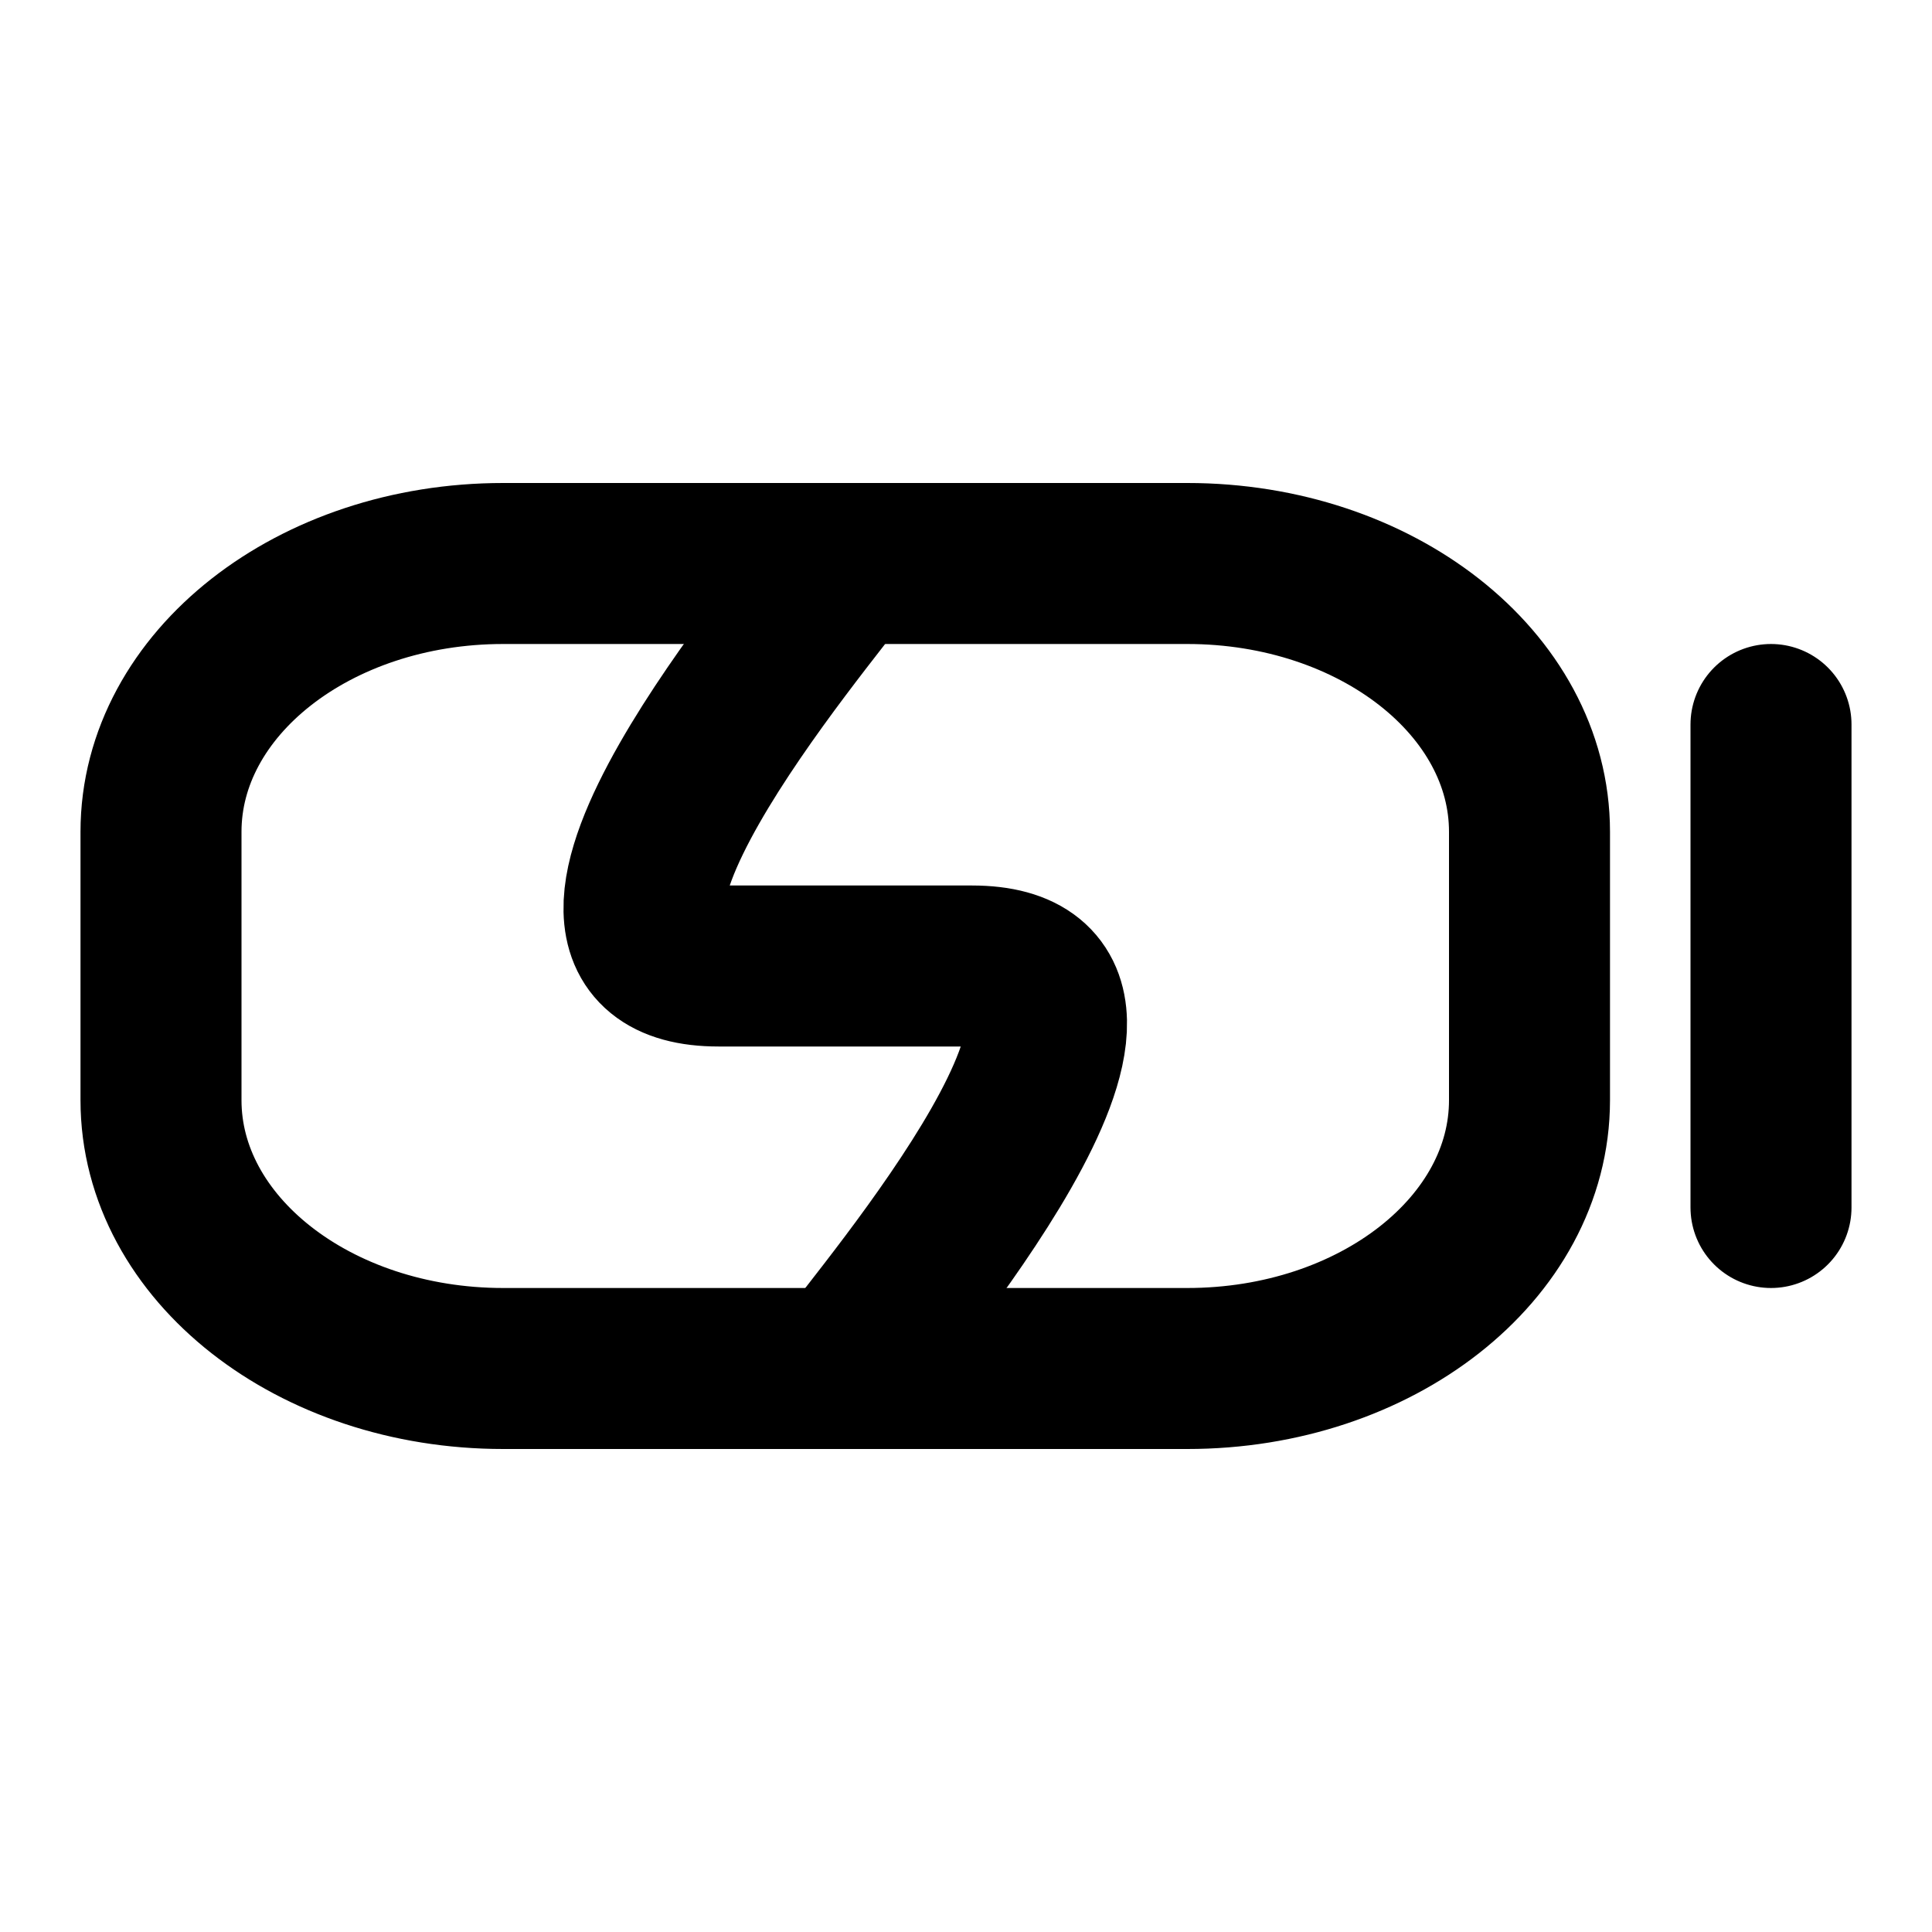
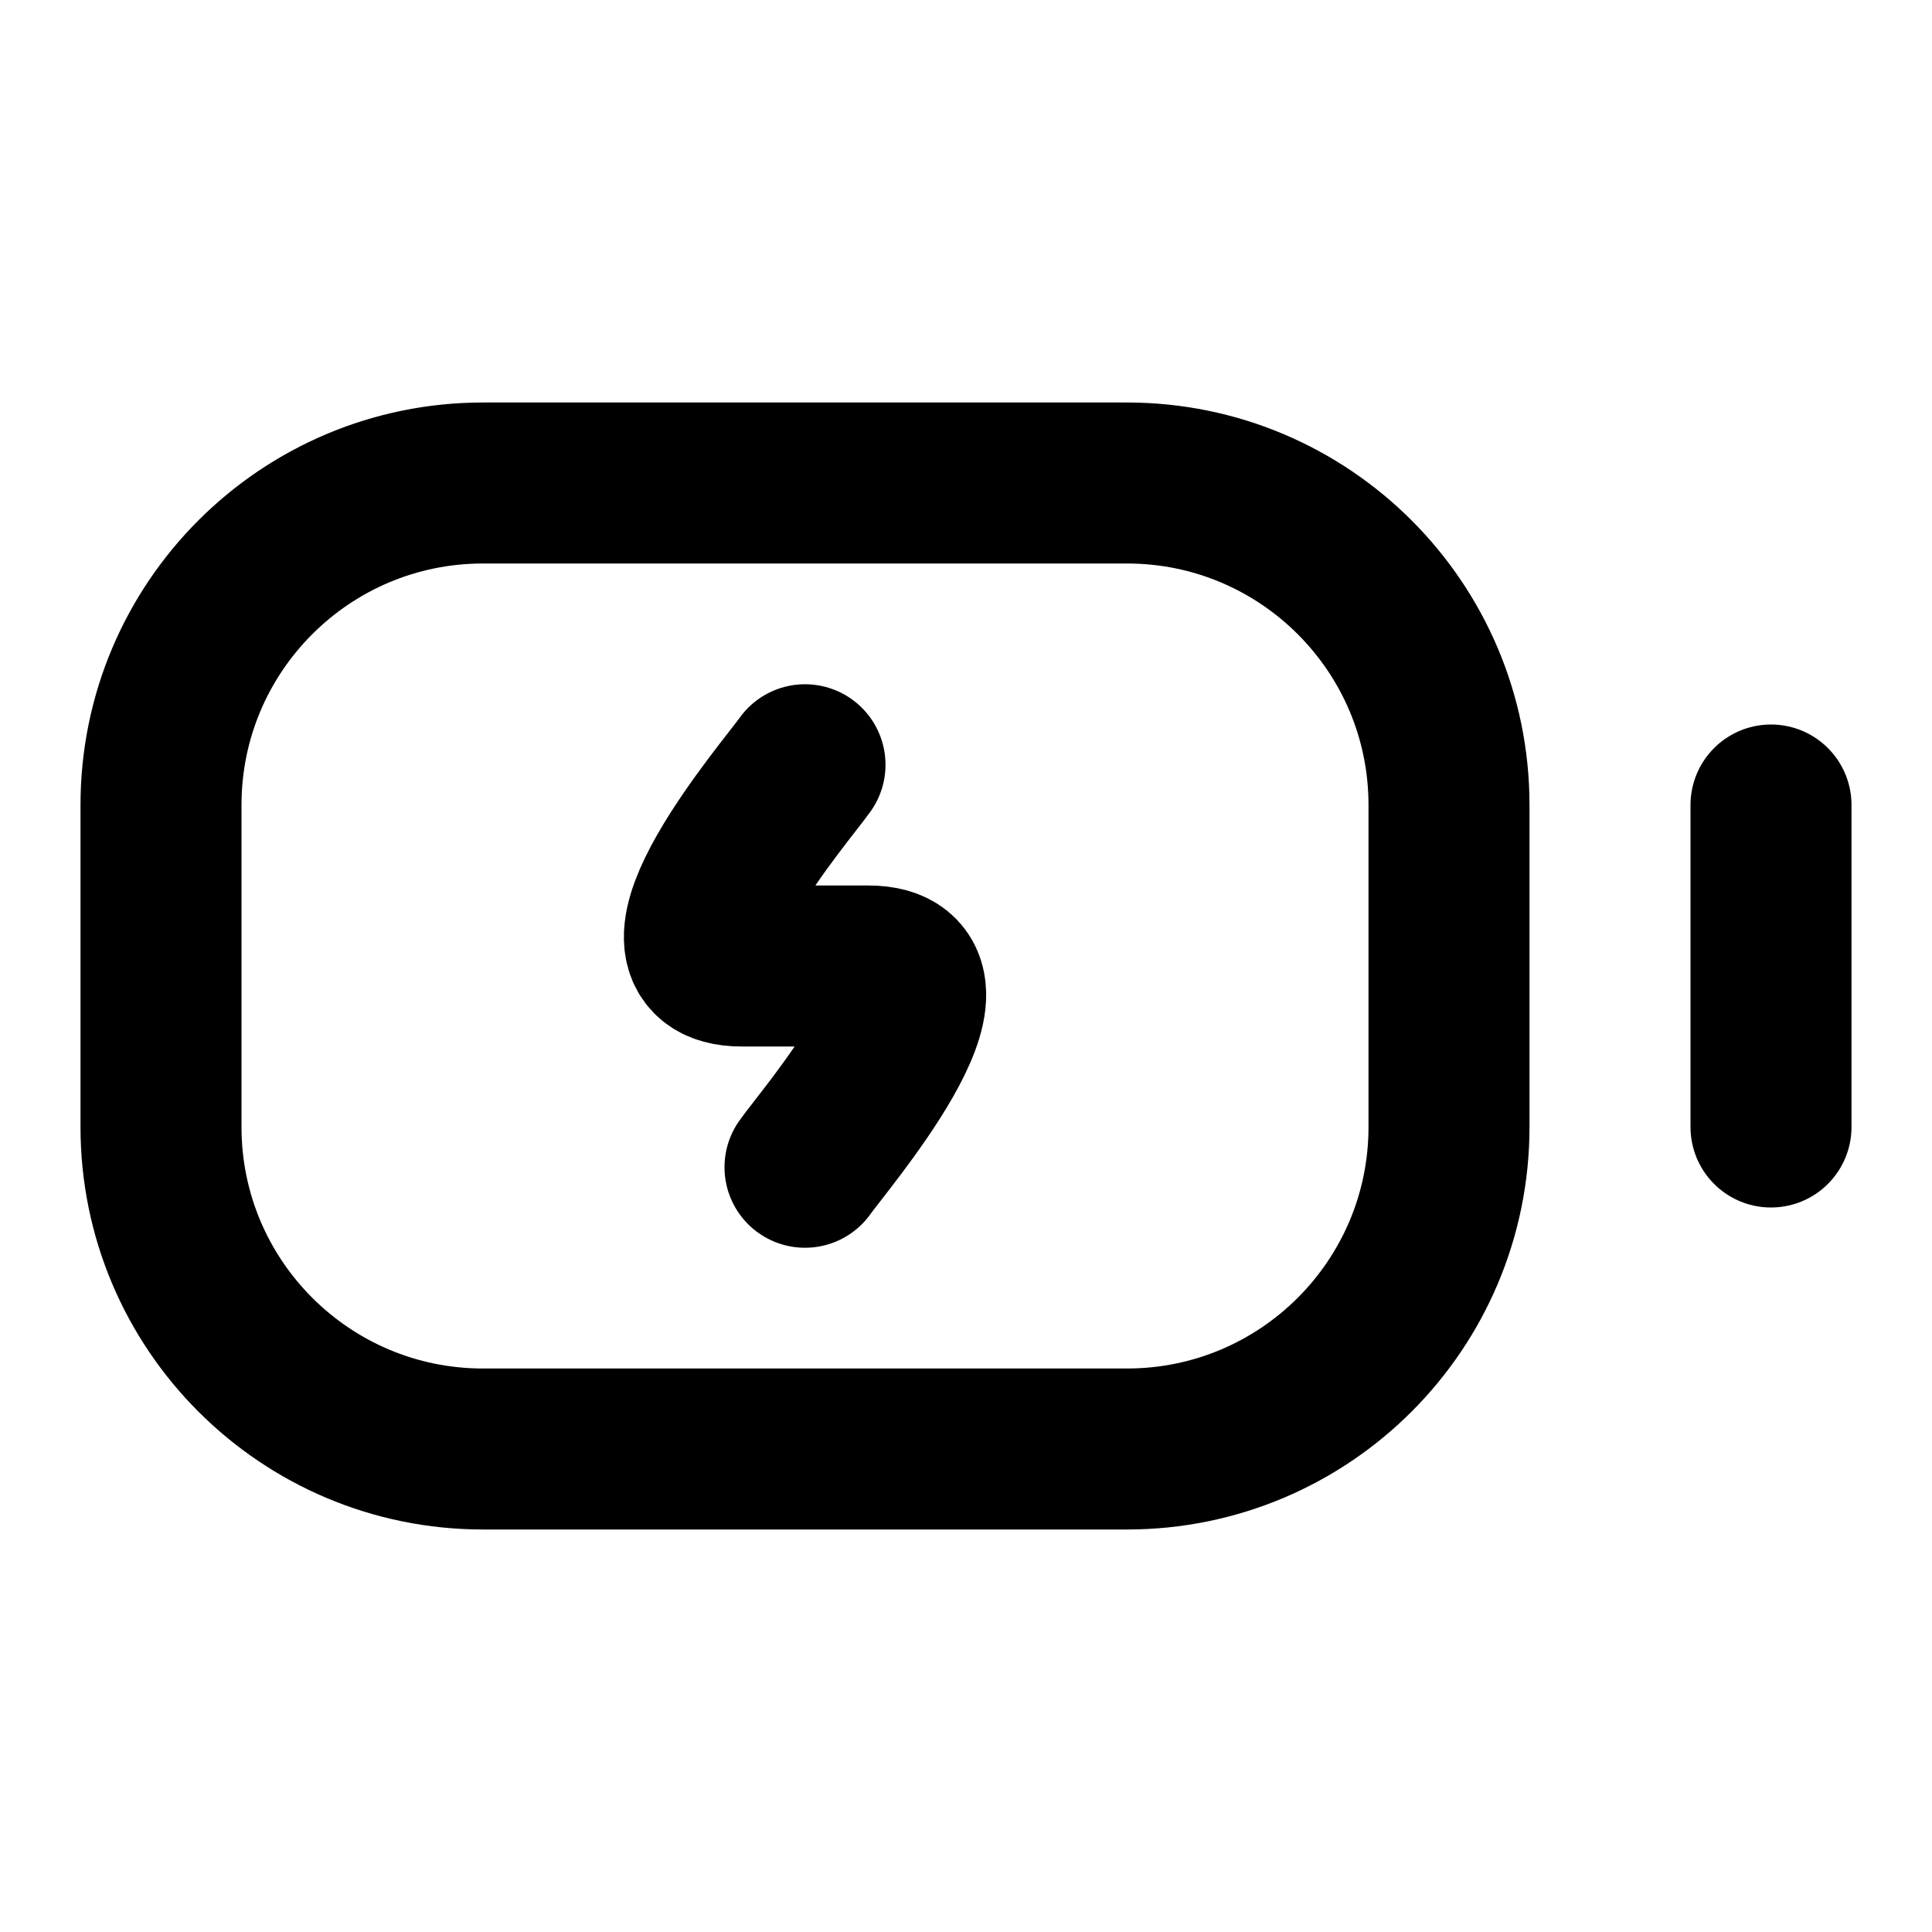
<svg xmlns="http://www.w3.org/2000/svg" width="24" height="24" viewBox="0 0 24 24" fill="none" stroke="currentColor" stroke-width="2" stroke-linecap="round" stroke-linejoin="round">
-   <path d="M6.25 17h8.5c2.347 0 4.25-1.492 4.25-3.333v-3.334C19 8.493 17.097 7 14.75 7h-8.5C3.903 7 2 8.492 2 10.333v3.334C2 15.507 3.903 17 6.25 17M22 15V9" />
-   <path d="M10.5 7c-.44.63-4.204 5-1.575 5h3.15c2.63 0-1.137 4.37-1.576 5" />
+   <path d="M22 10v4M10 9.5c-.22.315-2.102 2.5-.787 2.5h1.575c1.315 0-.569 2.185-.788 2.5M6 6h8a4 4 0 0 1 4 4v4a4 4 0 0 1-4 4H6a4 4 0 0 1-4-4v-4a4 4 0 0 1 4-4" />
</svg>
